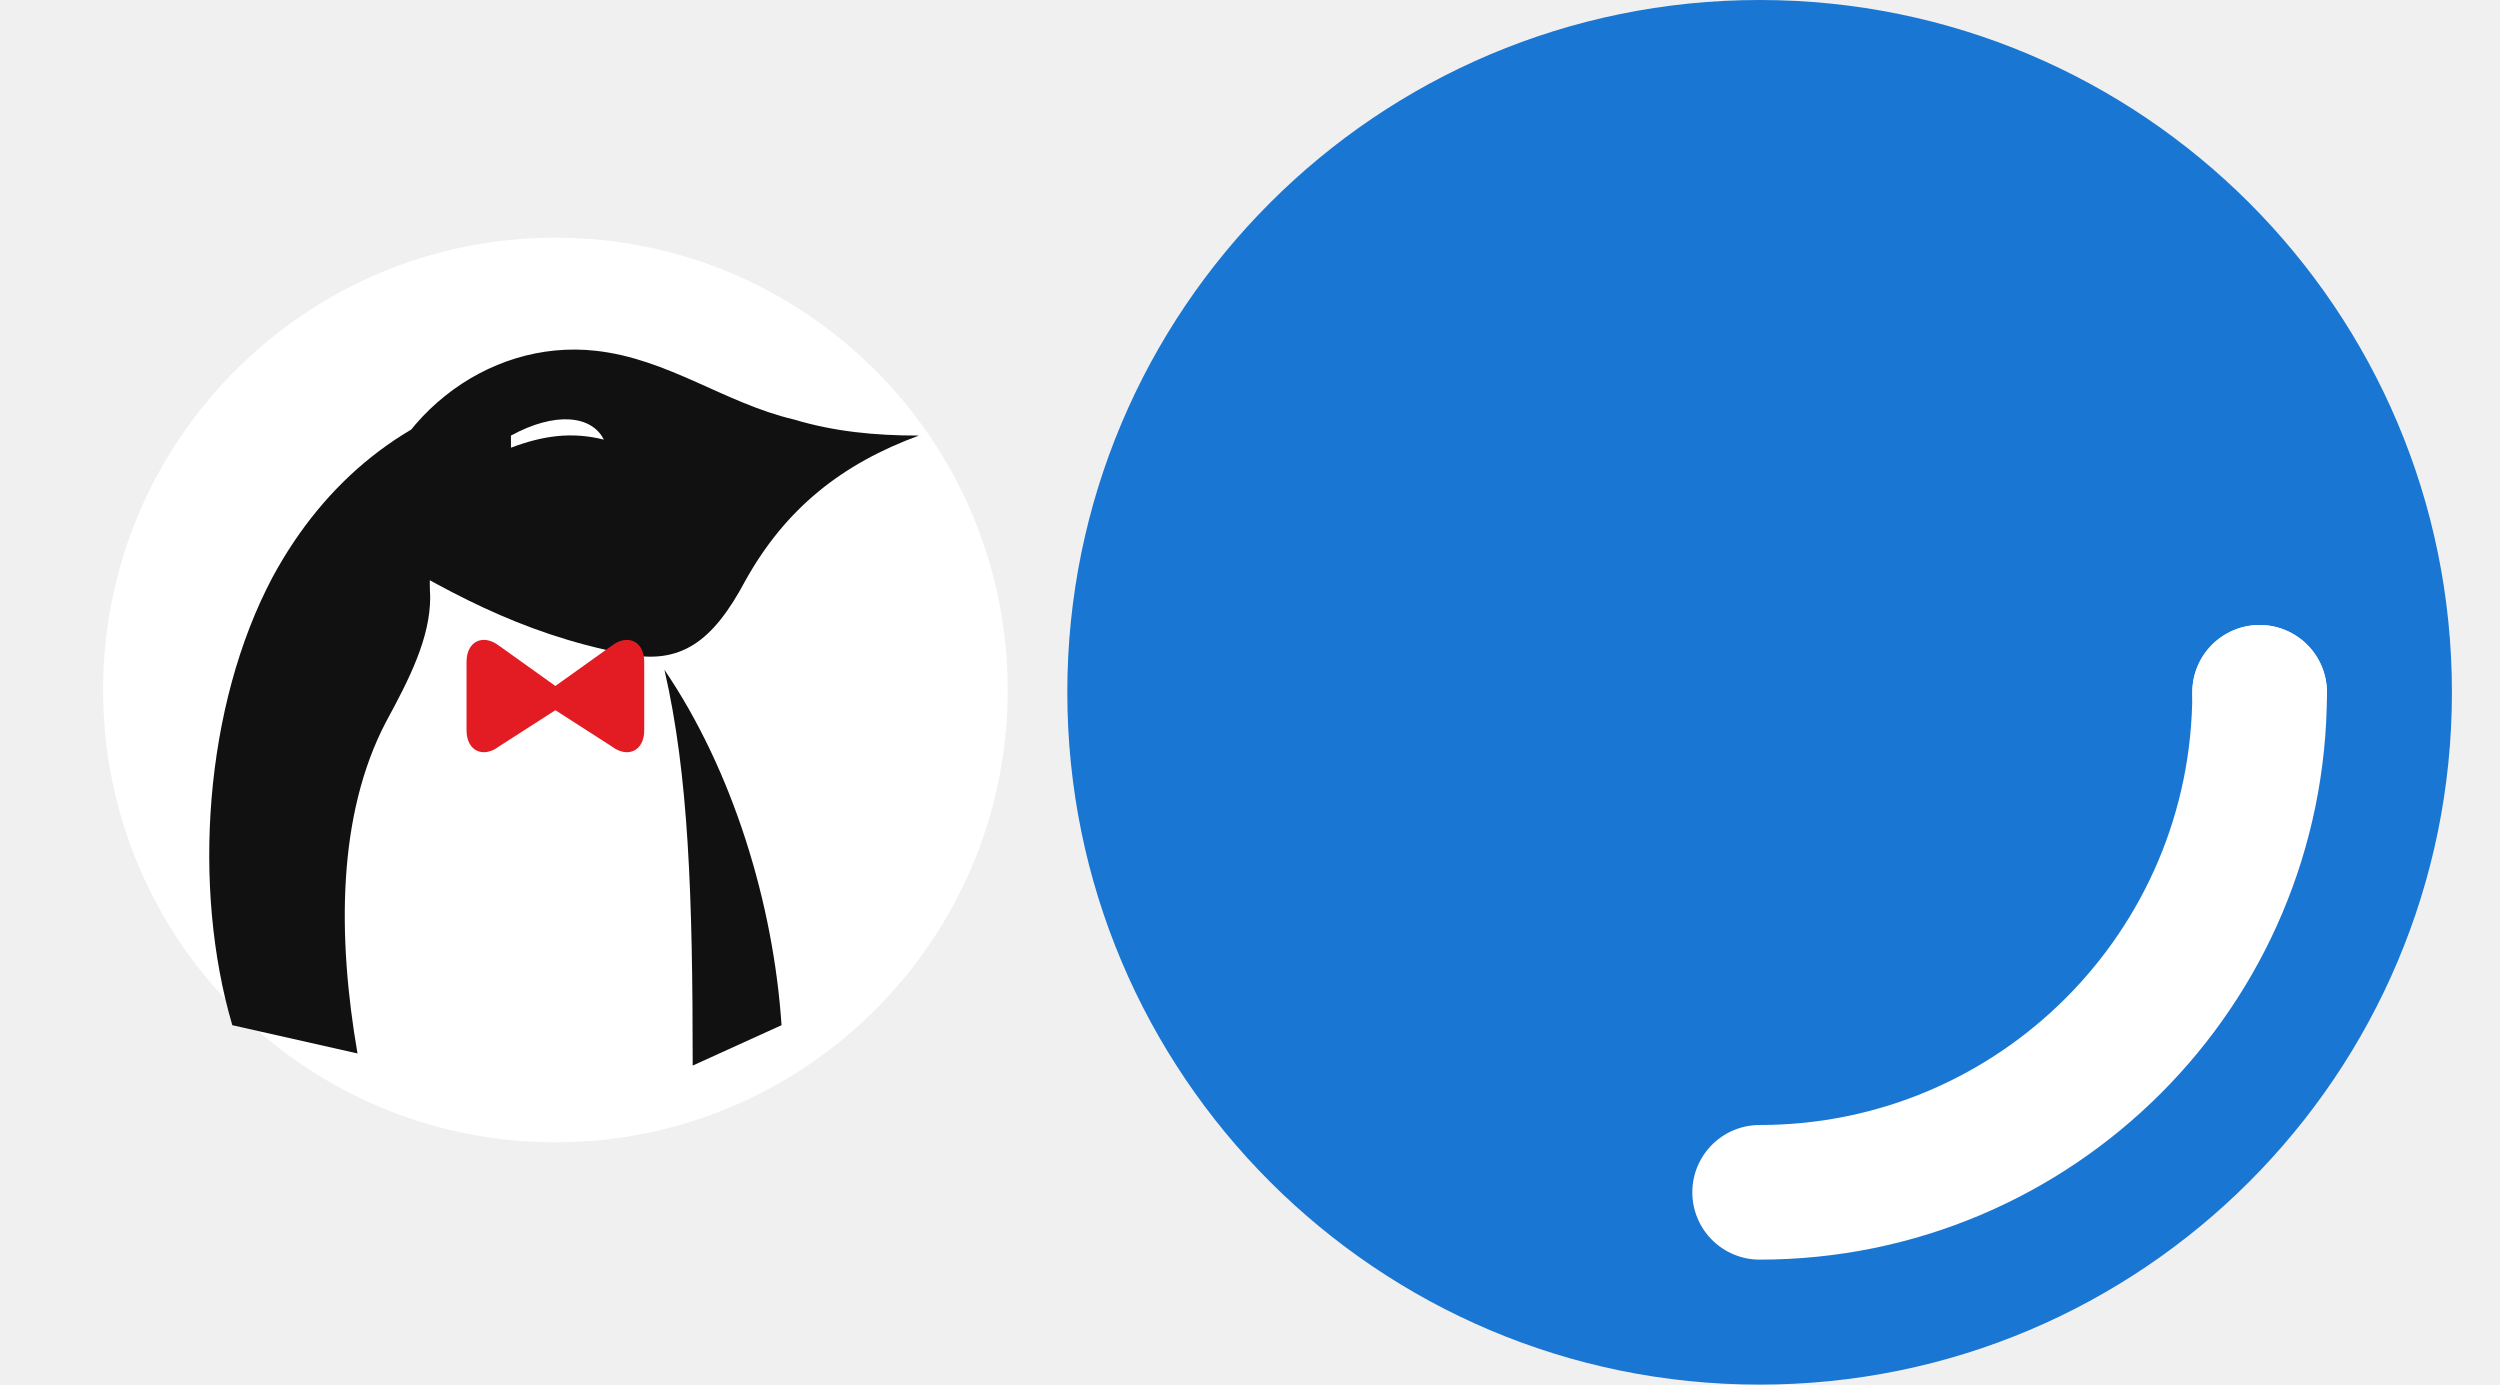
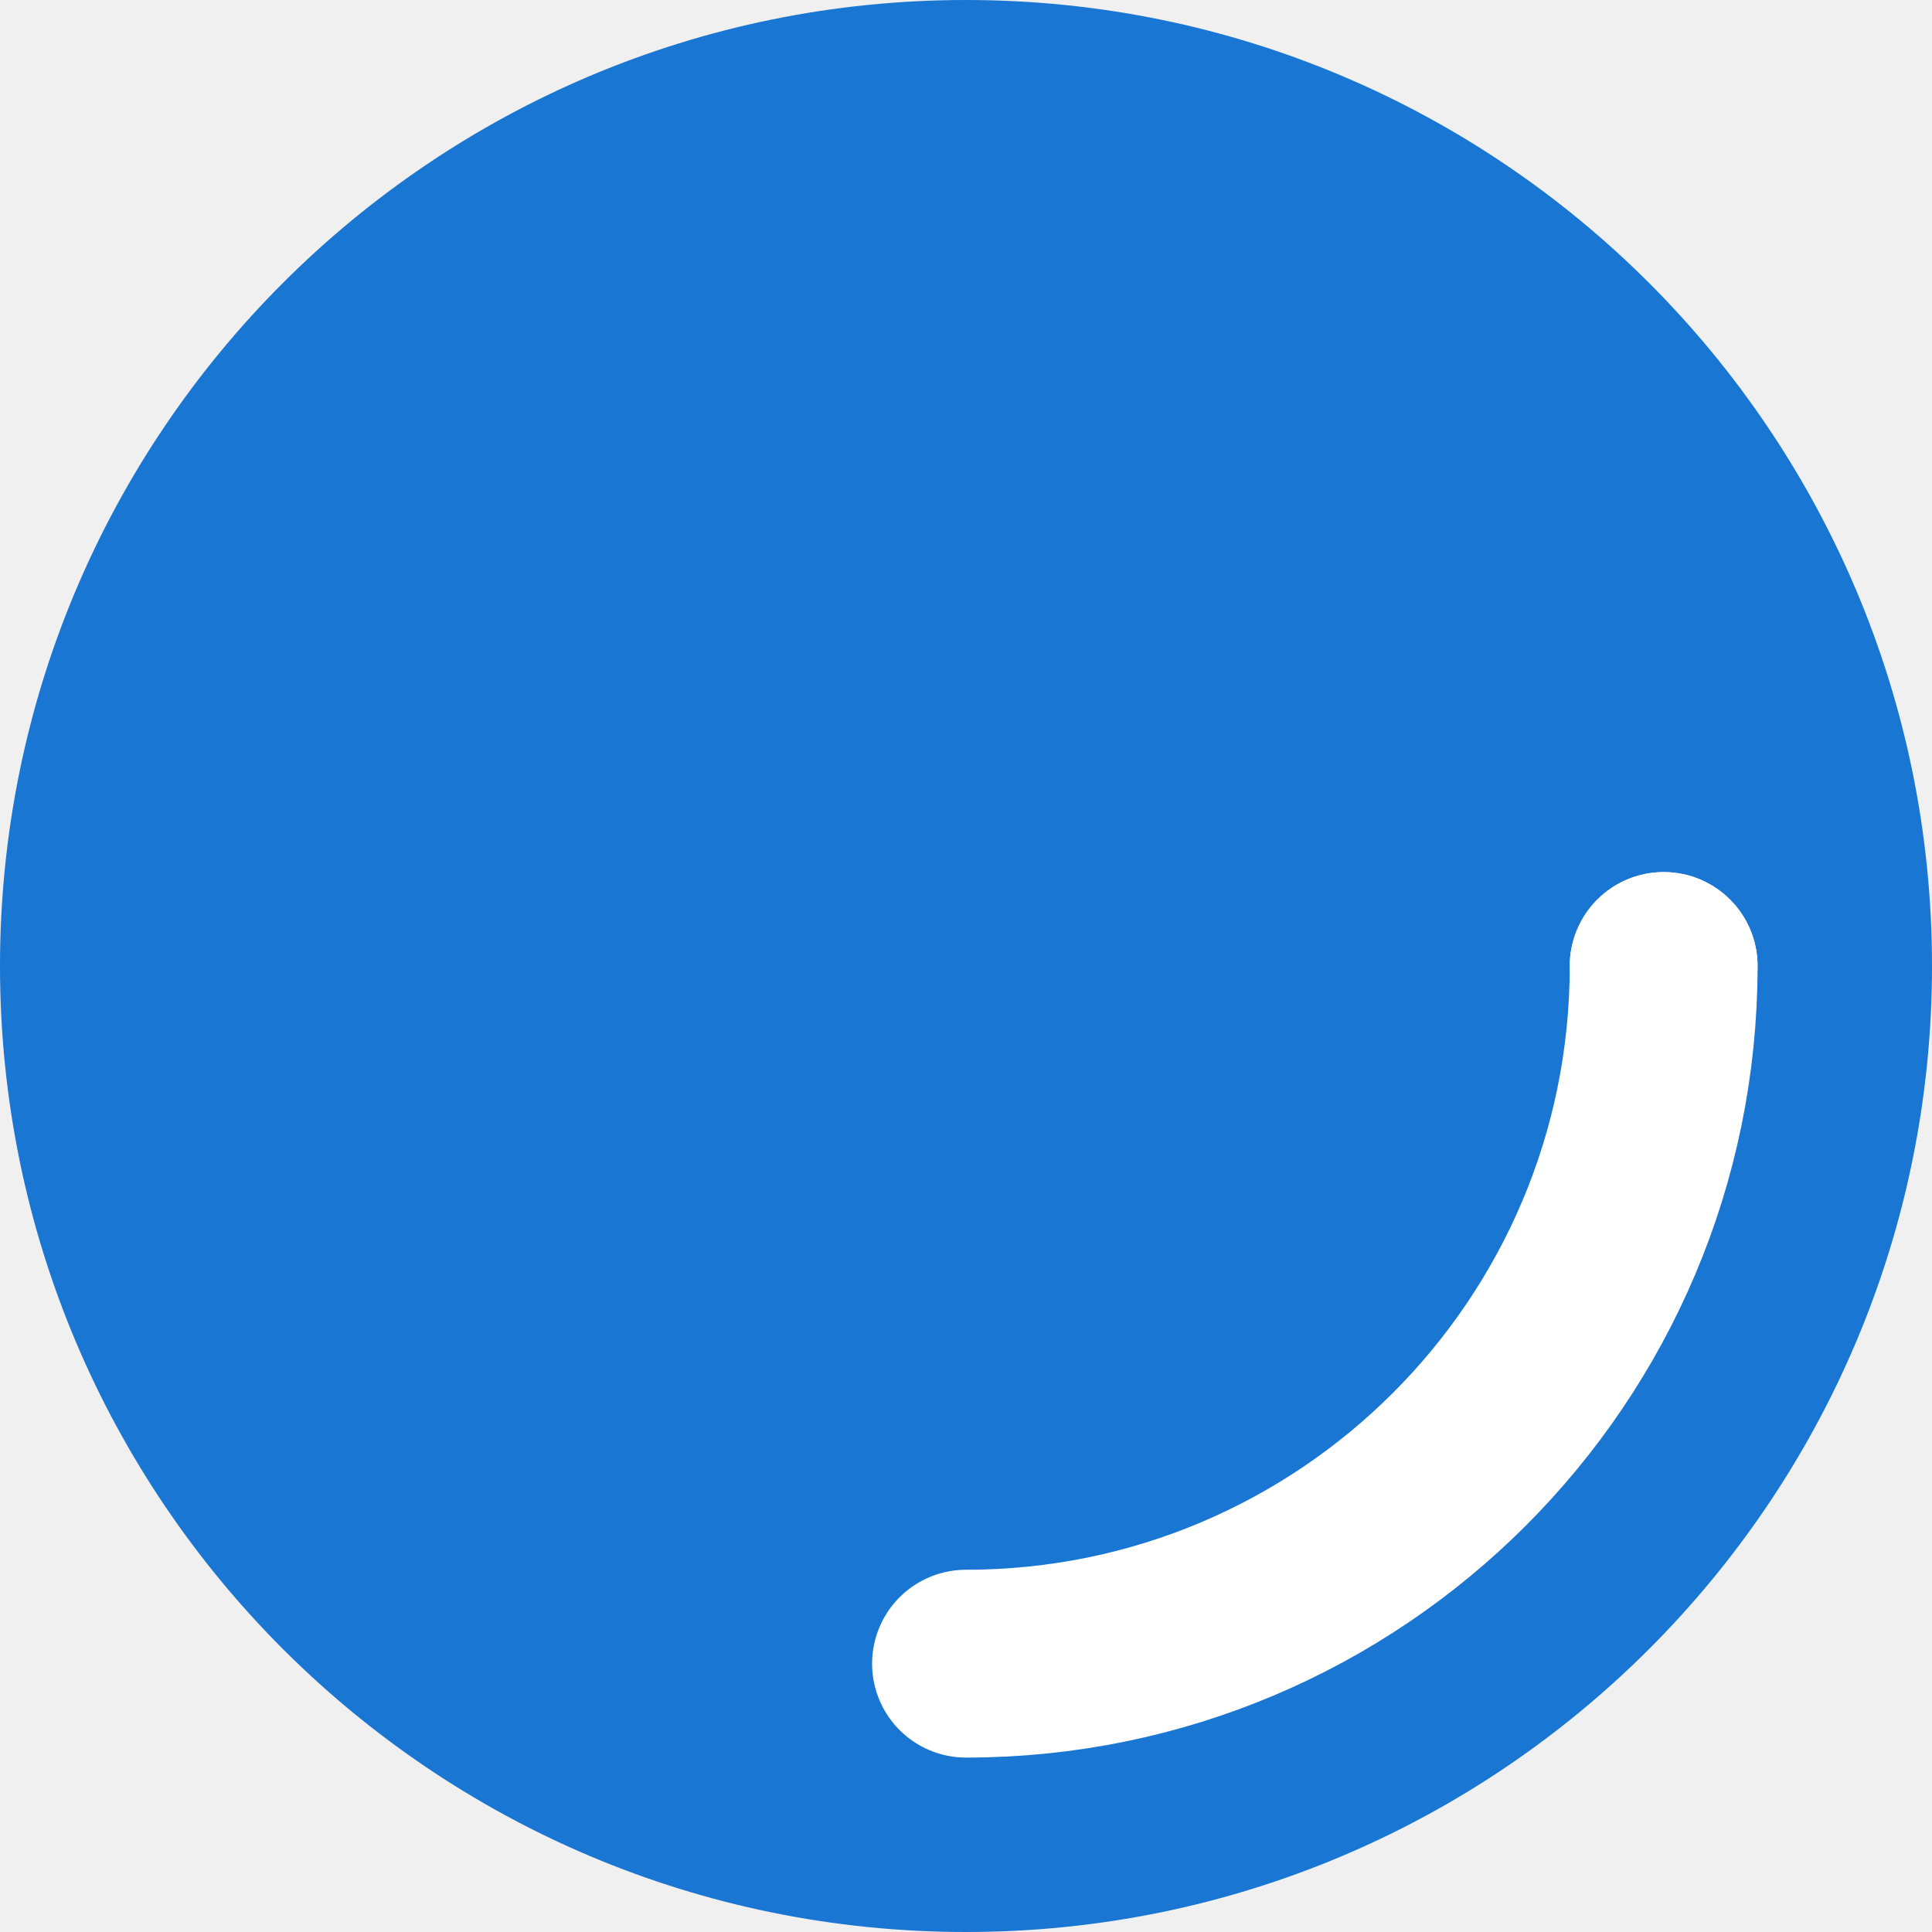
- <svg xmlns="http://www.w3.org/2000/svg" viewBox="0 0 520 288">
-   <g transform="translate(8 36) scale(.84)">
-     <circle cx="128" cy="128" r="112" fill="#fff" />
-     <path fill="#111" d="M48 211c-10-34-7-79 10-111 13-24 33-40 58-46-13 13-20 31-19 51 0 10-5 20-11 31-12 23-12 53-7 82ZM80 91c5-30 31-50 58-47 18 2 32 13 49 17 10 3 20 4 31 4-19 7-33 18-43 36-8 15-16 21-30 18-26-5-45-16-65-28Zm75 32c17 25 27 58 29 88l-22 10c0-42-1-72-7-98Z" />
-     <path fill="#fff" d="M117 65c11-6 20-5 23 1-8-2-15-1-23 2Z" />
-     <path fill="#e31b23" d="M106 121c0-5 4-7 8-4l14 10 14-10c4-3 8-1 8 4v17c0 5-4 7-8 4l-14-9-14 9c-4 3-8 1-8-4Z" />
-   </g>
-   <g transform="rotate(90 366 144)">
-     <circle cx="366" cy="144" r="144" fill="#1976d2" />
-     <path fill="none" stroke="#fff" stroke-width="28" stroke-linecap="round" d="M366 40a104 104 0 0 1 104 104" />
-     <circle cx="366" cy="40" r="14" fill="#fff" />
+ <svg xmlns="http://www.w3.org/2000/svg" viewBox="0 0 288 288">
+   <g transform="rotate(90 144 144)">
+     <circle cx="144" cy="144" r="144" fill="#1976d2" />
+     <path fill="none" stroke="#fff" stroke-width="28" stroke-linecap="round" d="M144 40a104 104 0 0 1 104 104" />
+     <circle cx="144" cy="40" r="14" fill="#fff" />
  </g>
</svg>
